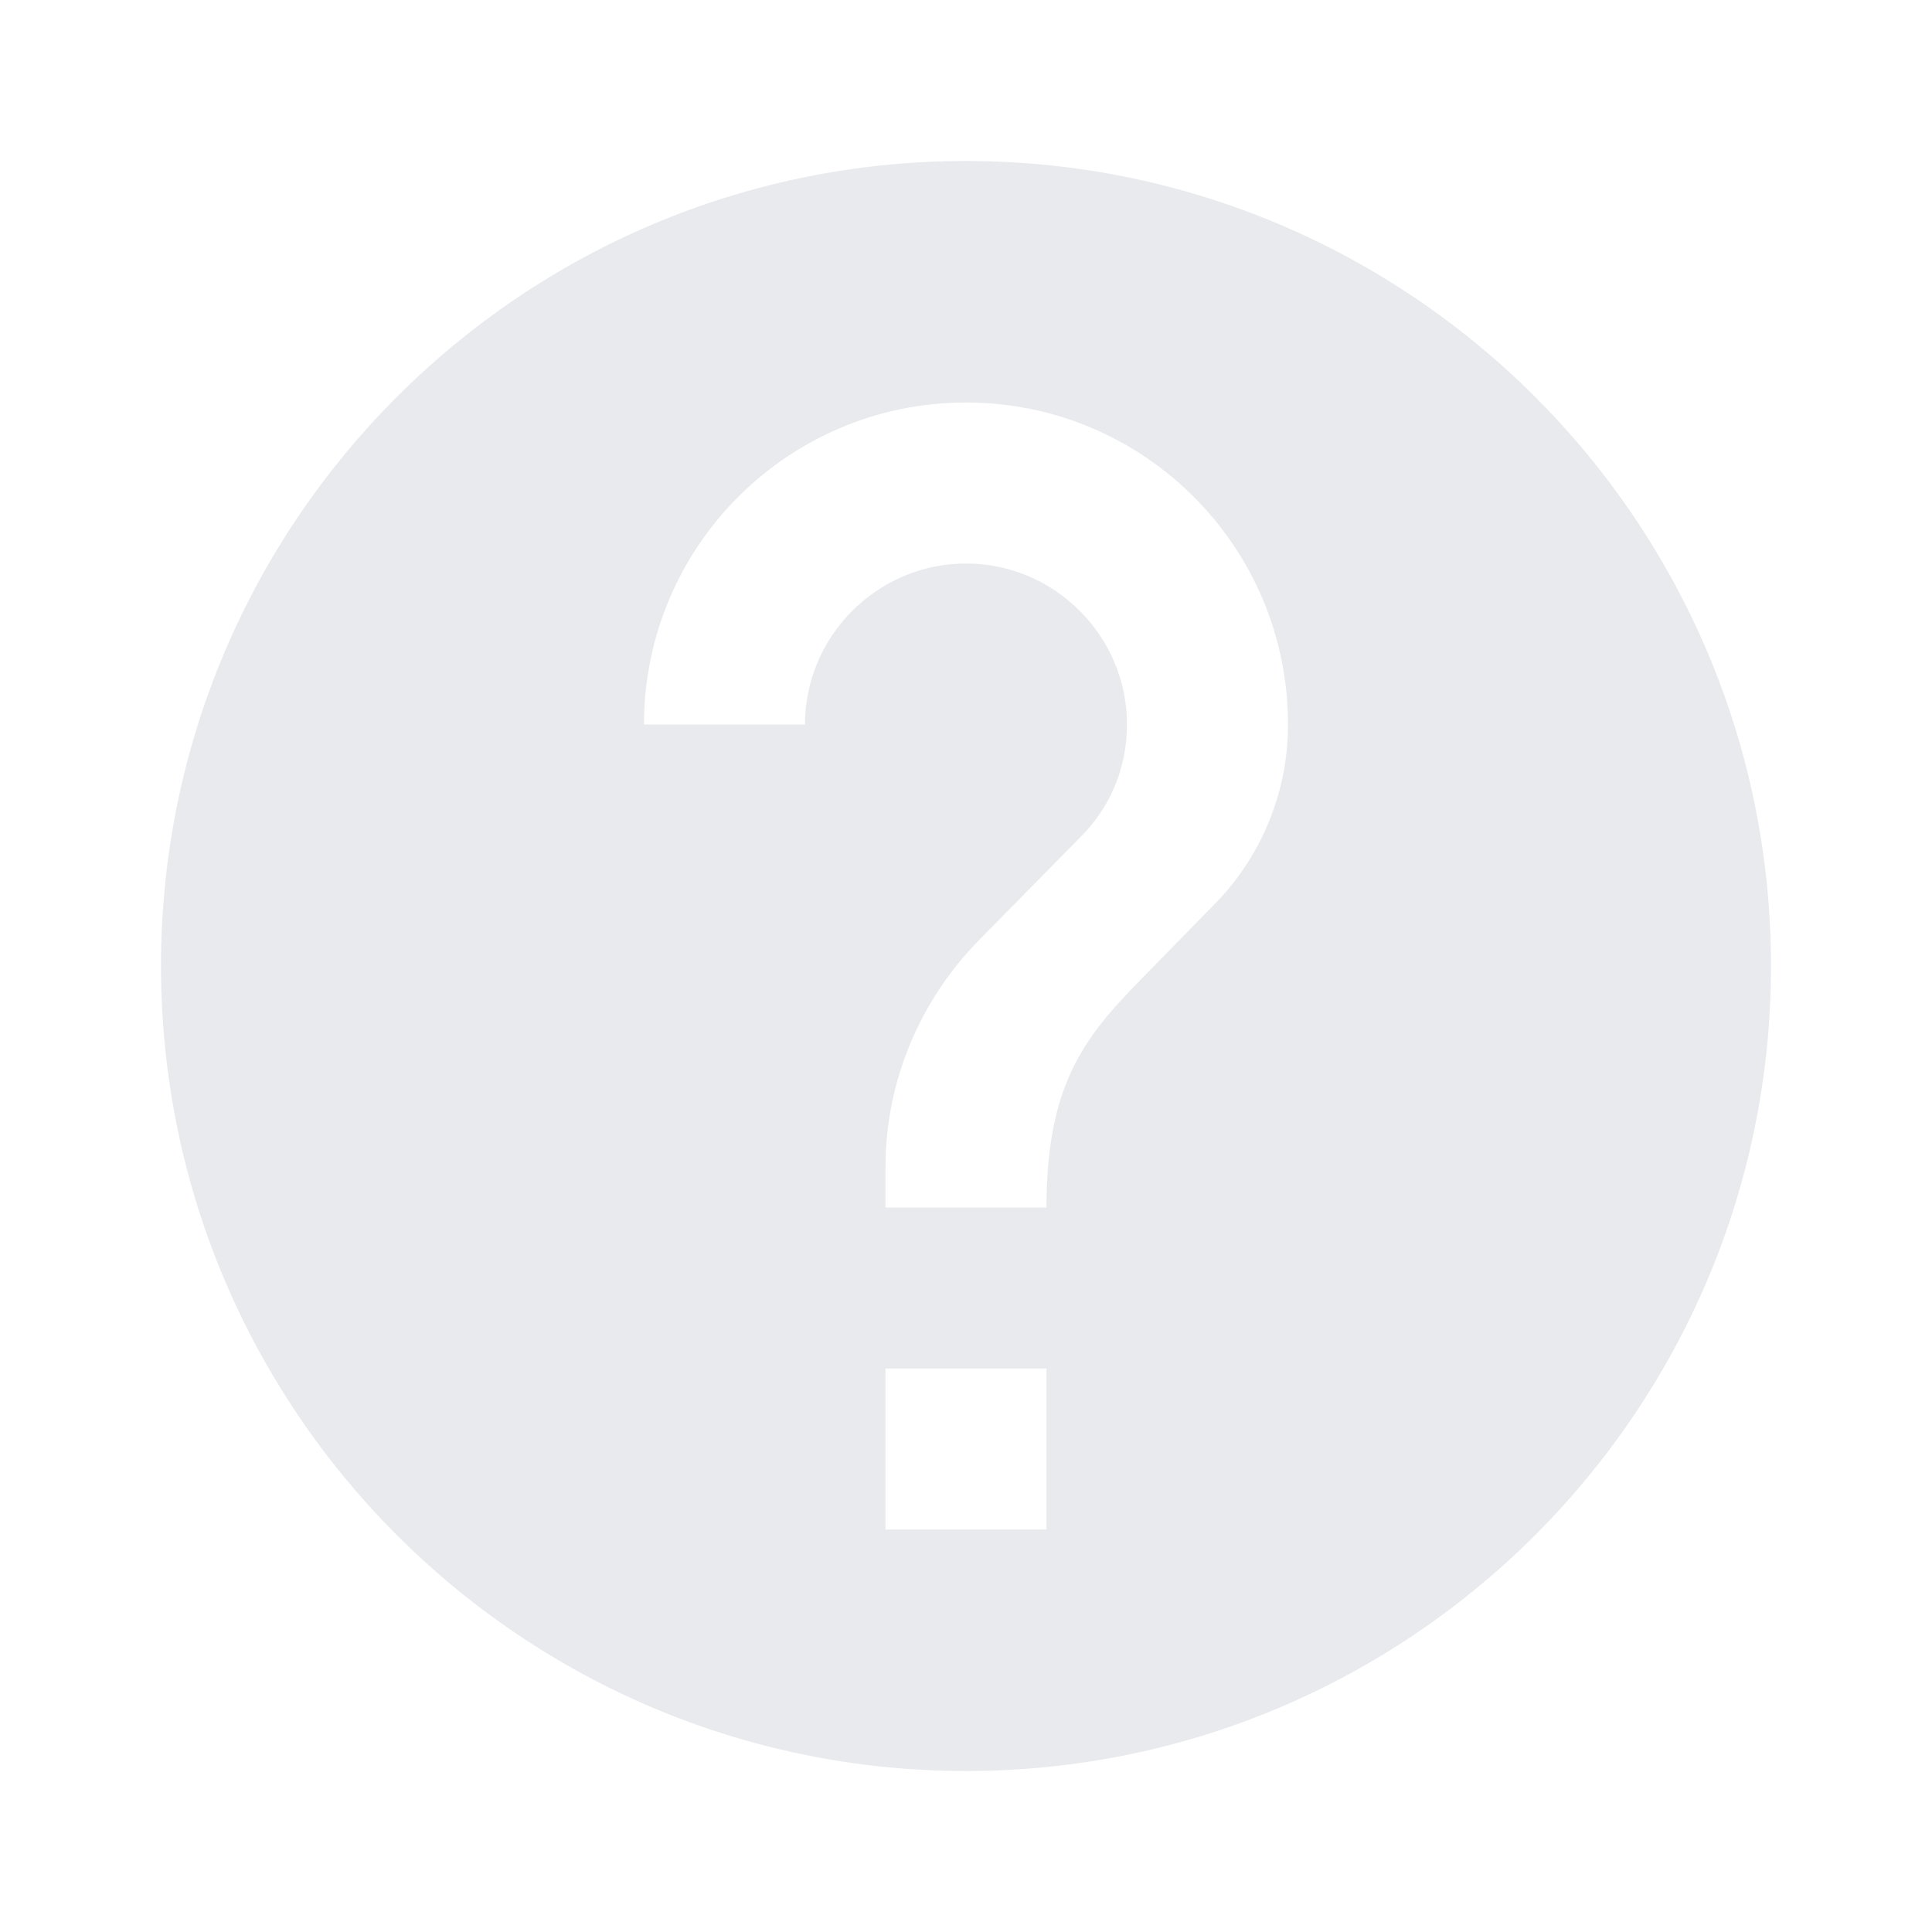
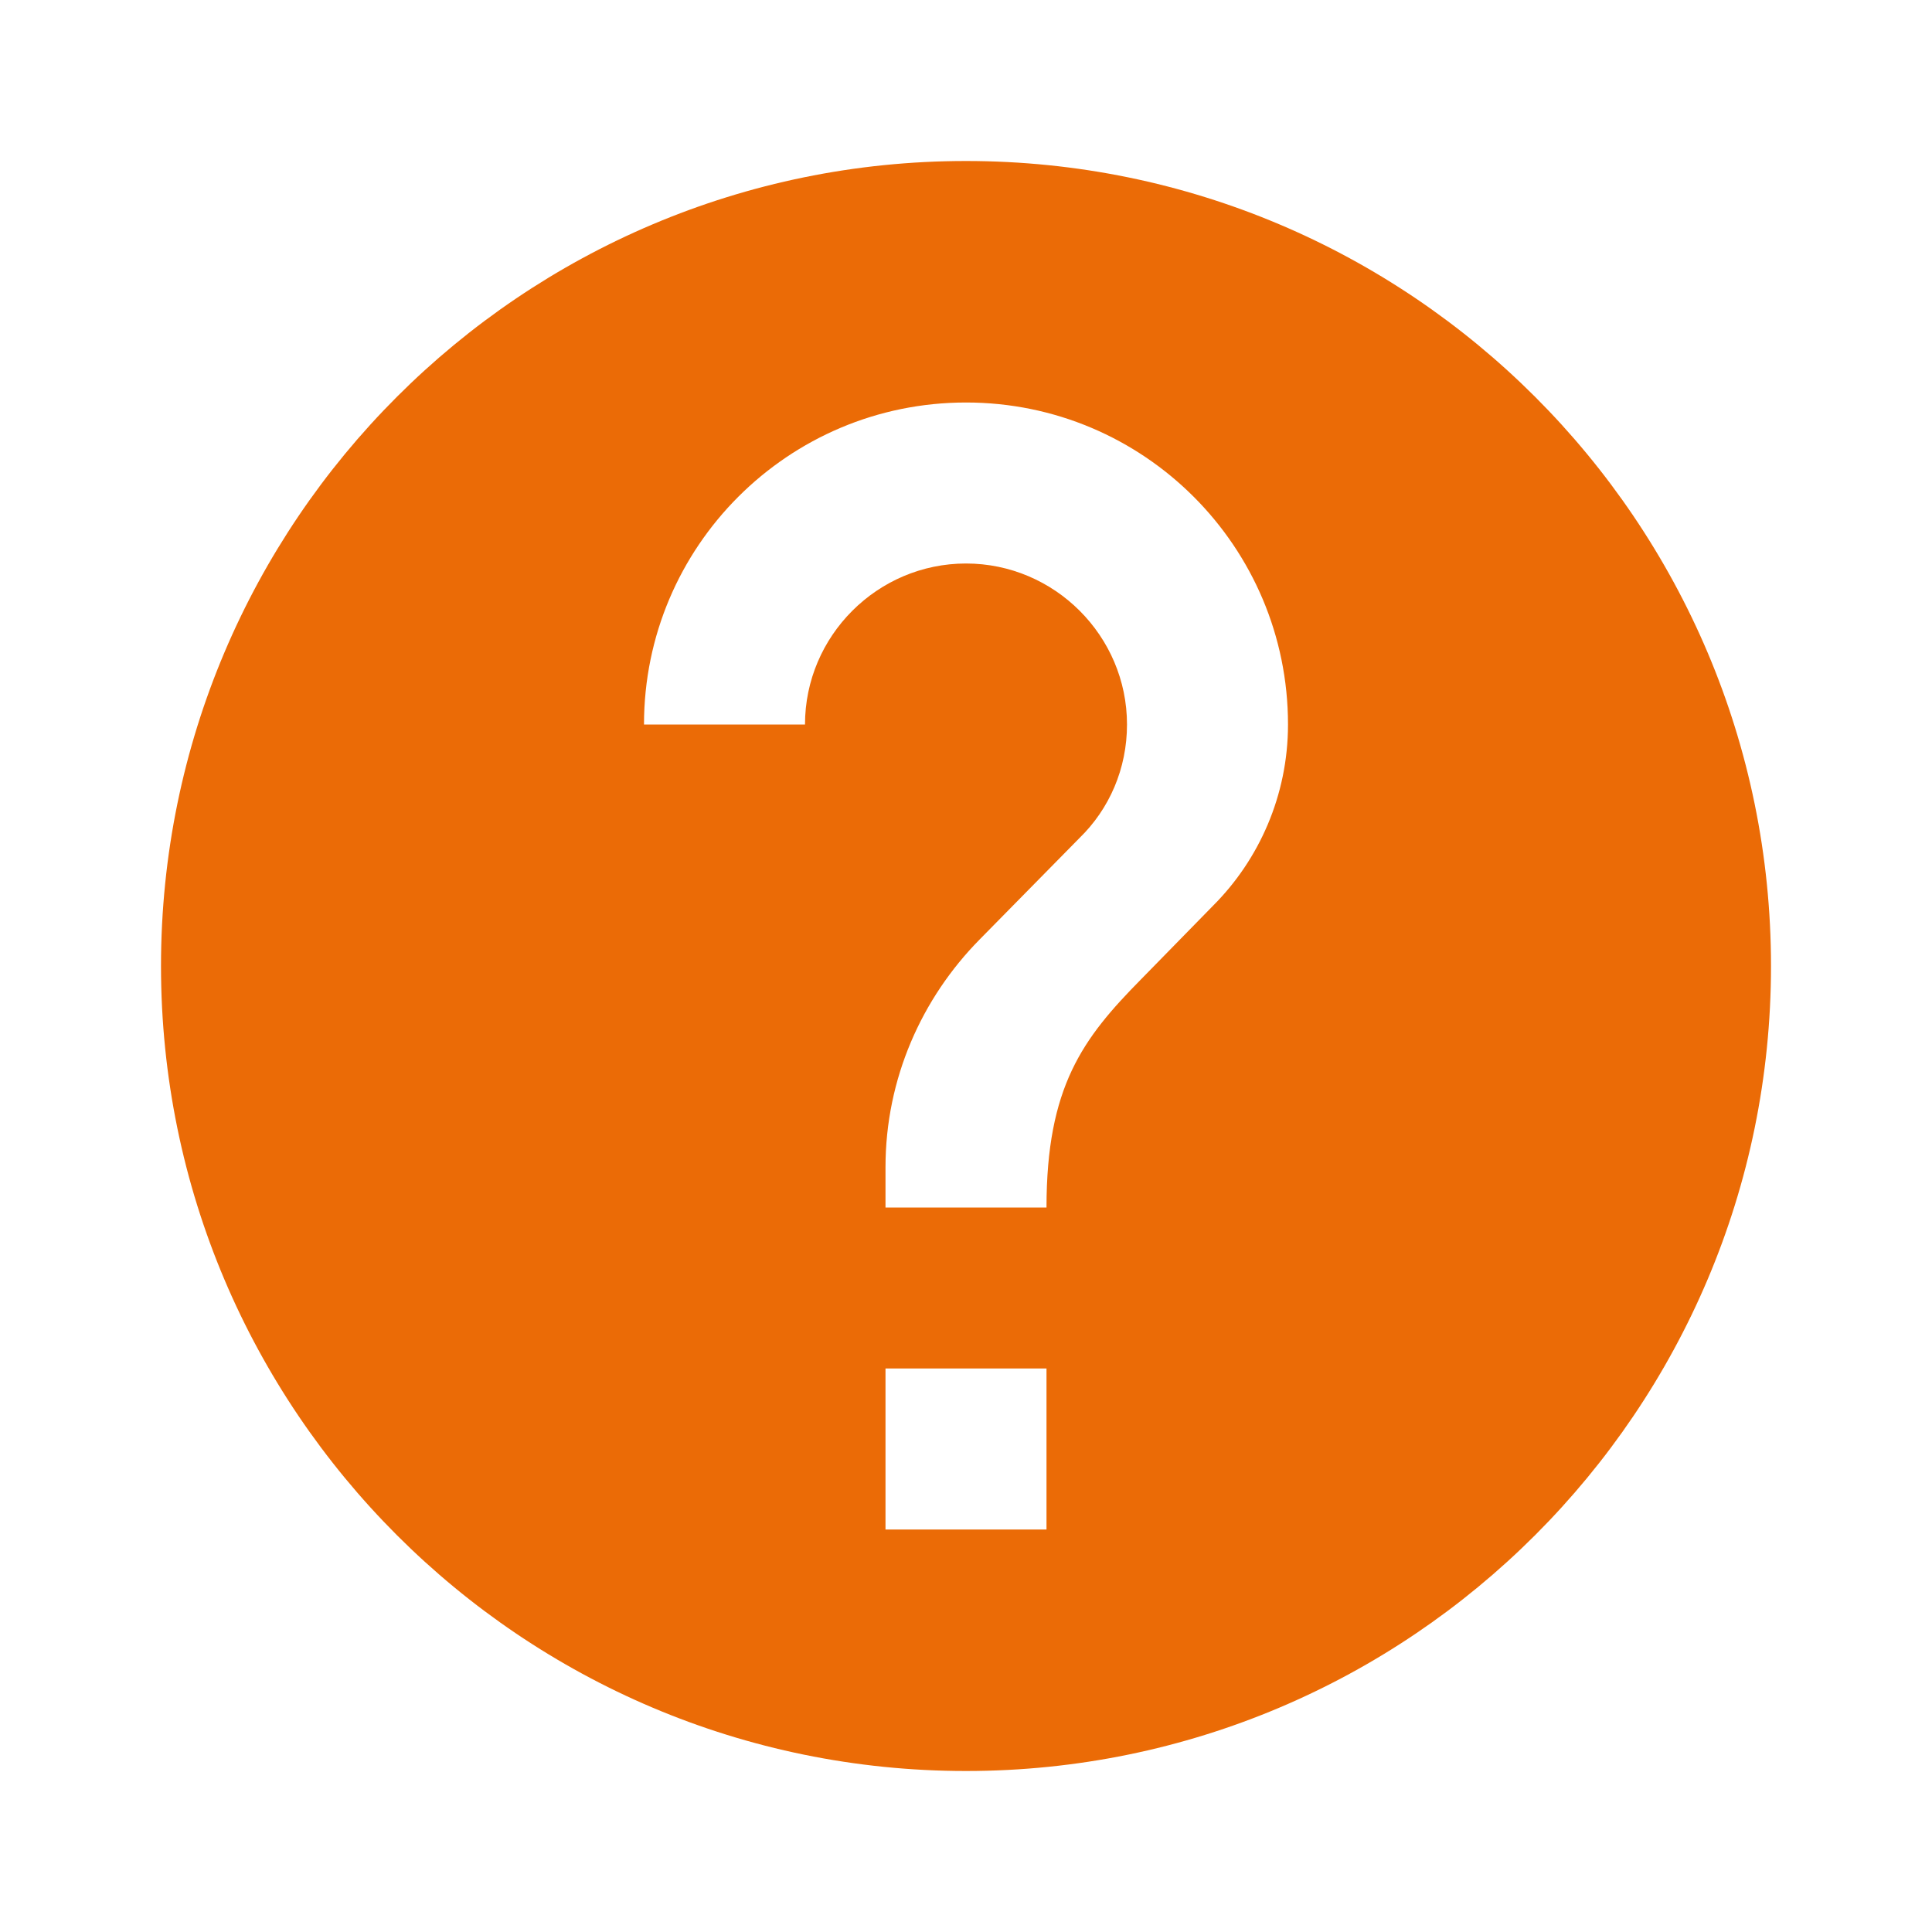
- <svg xmlns="http://www.w3.org/2000/svg" height="24px" viewBox="0 0 24 24" width="24px" fill="#e8eaed">
+ <svg xmlns="http://www.w3.org/2000/svg" height="24px" viewBox="0 0 24 24" width="24px" fill="#EB6B06">
  <path d="M0 0h24v24H0z" fill="none" />
  <path d="M12 2C6.48 2 2 6.48 2 12s4.48 10 10 10 10-4.48 10-10S17.52 2 12 2zm1 17h-2v-2h2v2zm2.07-7.75l-.9.92C13.45 12.9 13 13.5 13 15h-2v-.5c0-1.1.45-2.1 1.17-2.83l1.24-1.26c.37-.36.59-.86.59-1.41 0-1.1-.9-2-2-2s-2 .9-2 2H8c0-2.21 1.79-4 4-4s4 1.79 4 4c0 .88-.36 1.68-.93 2.25z" />
</svg>
